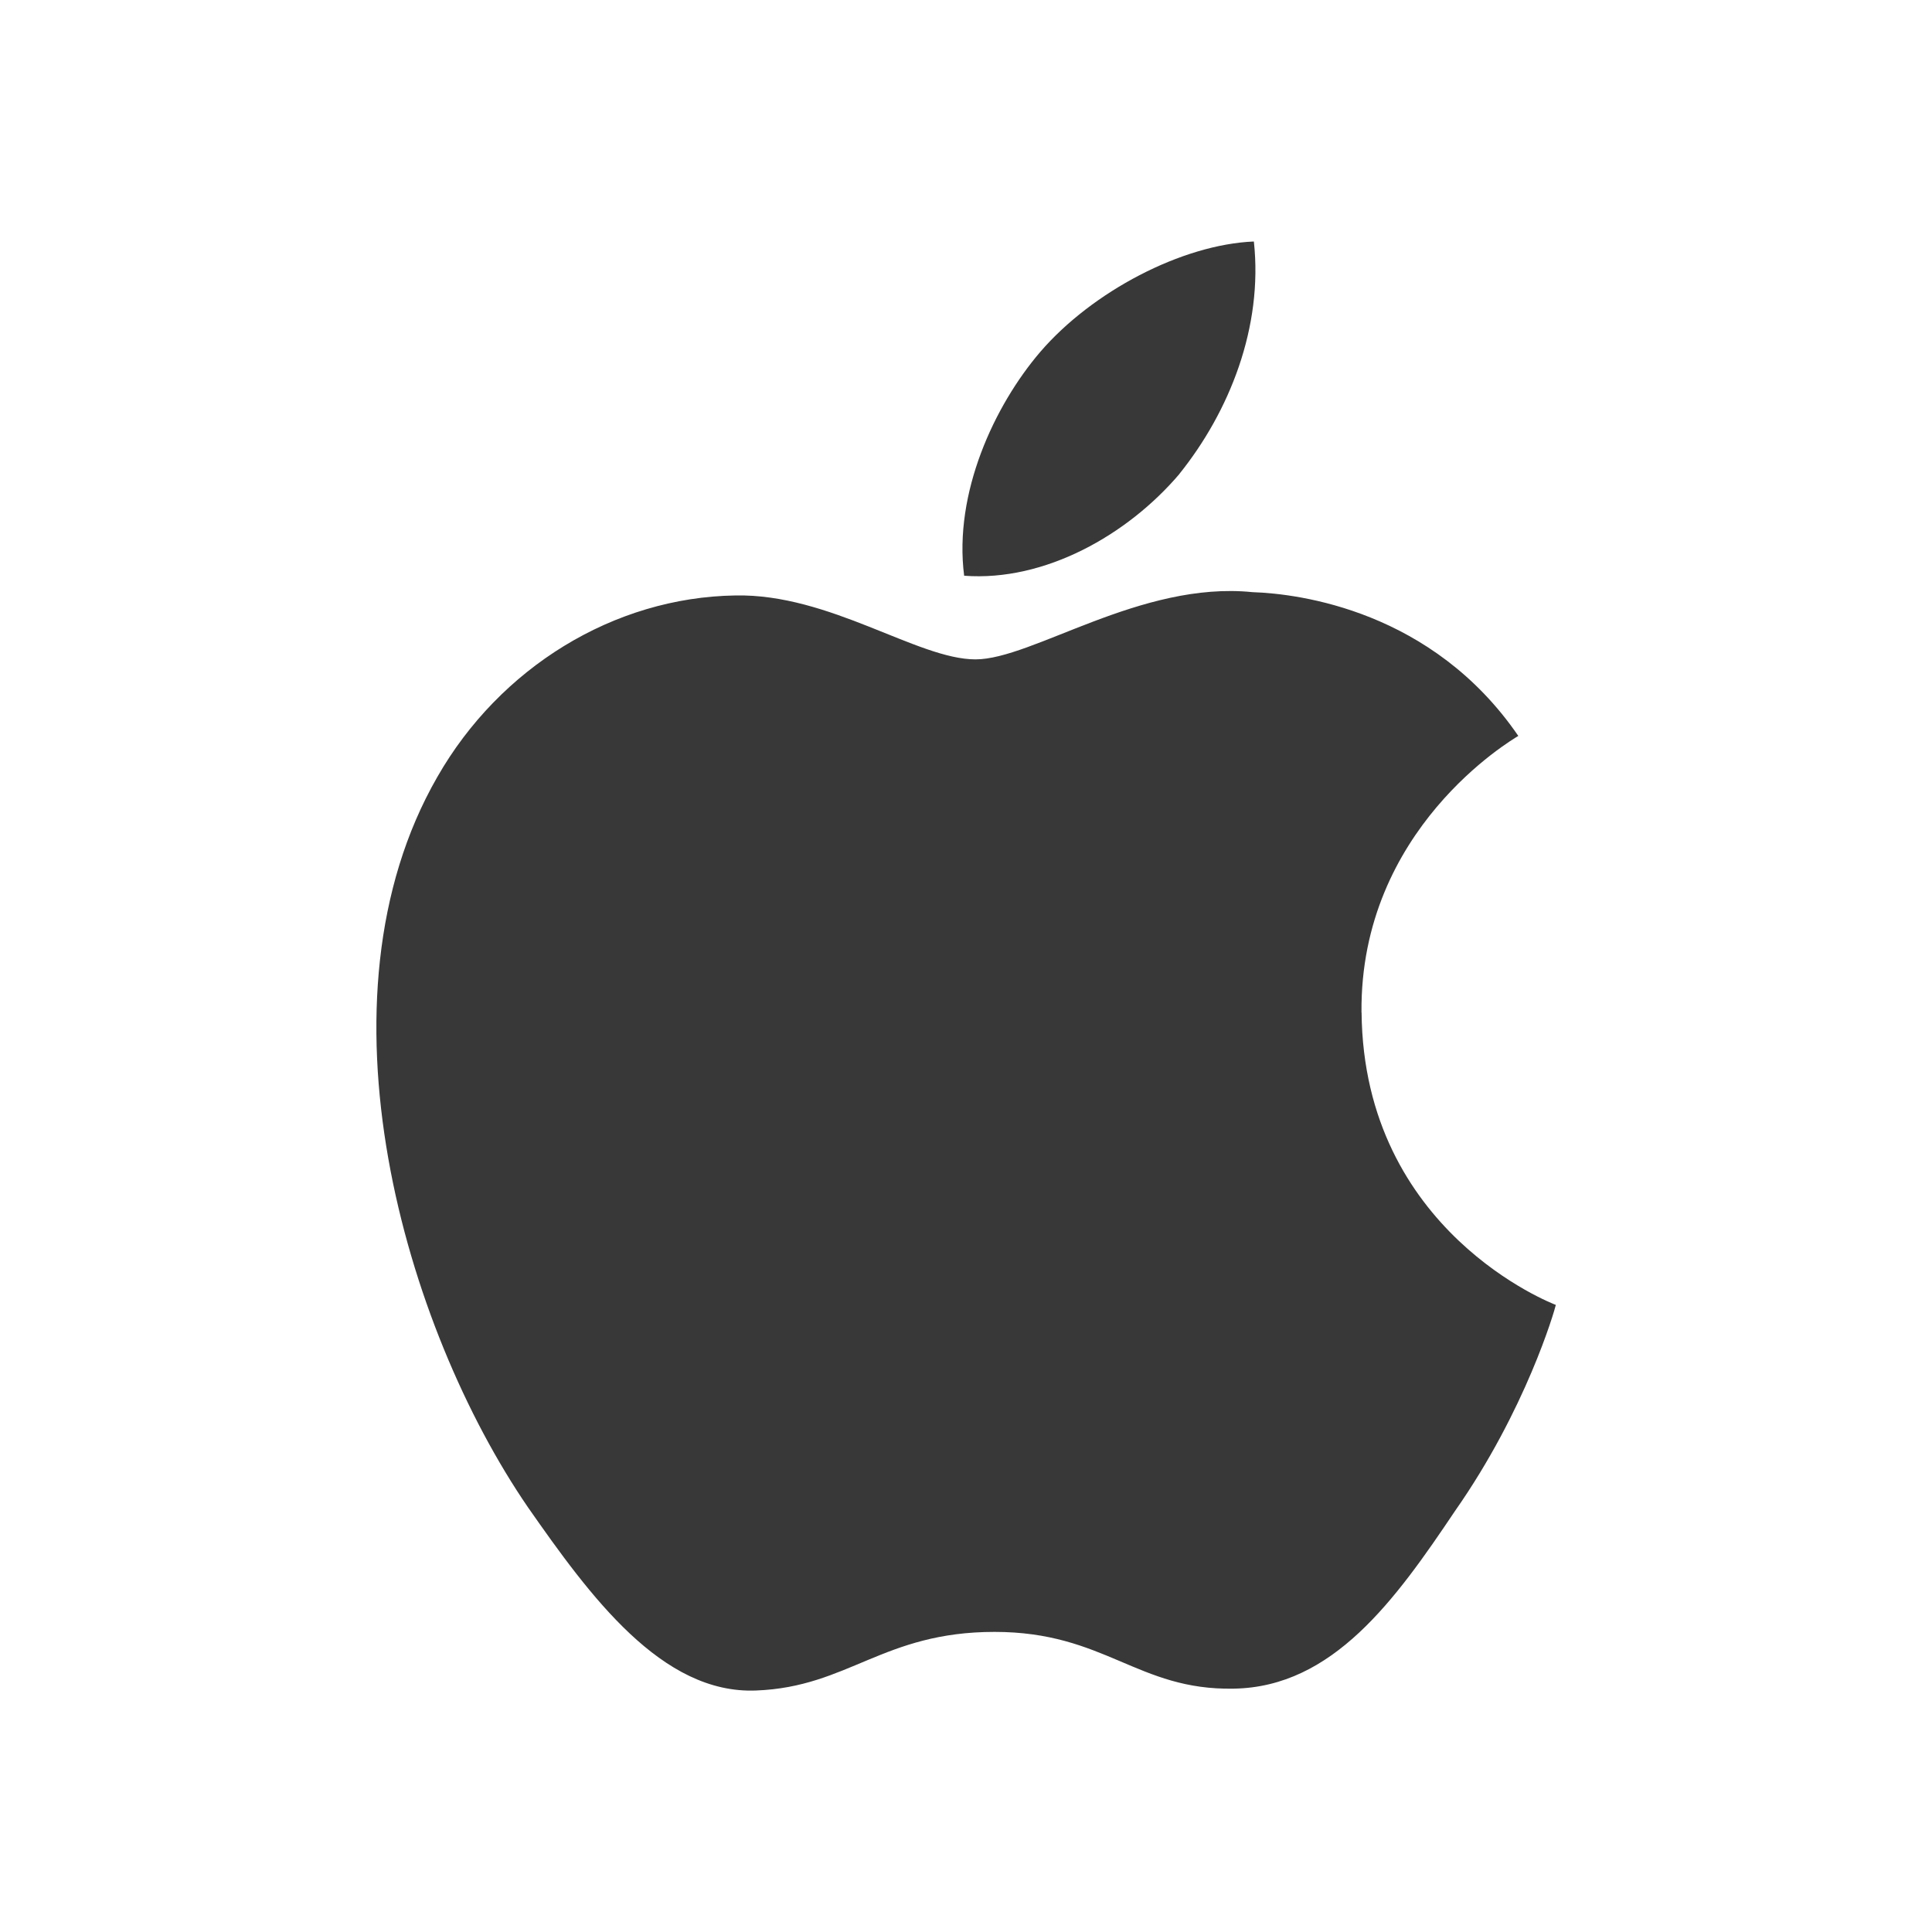
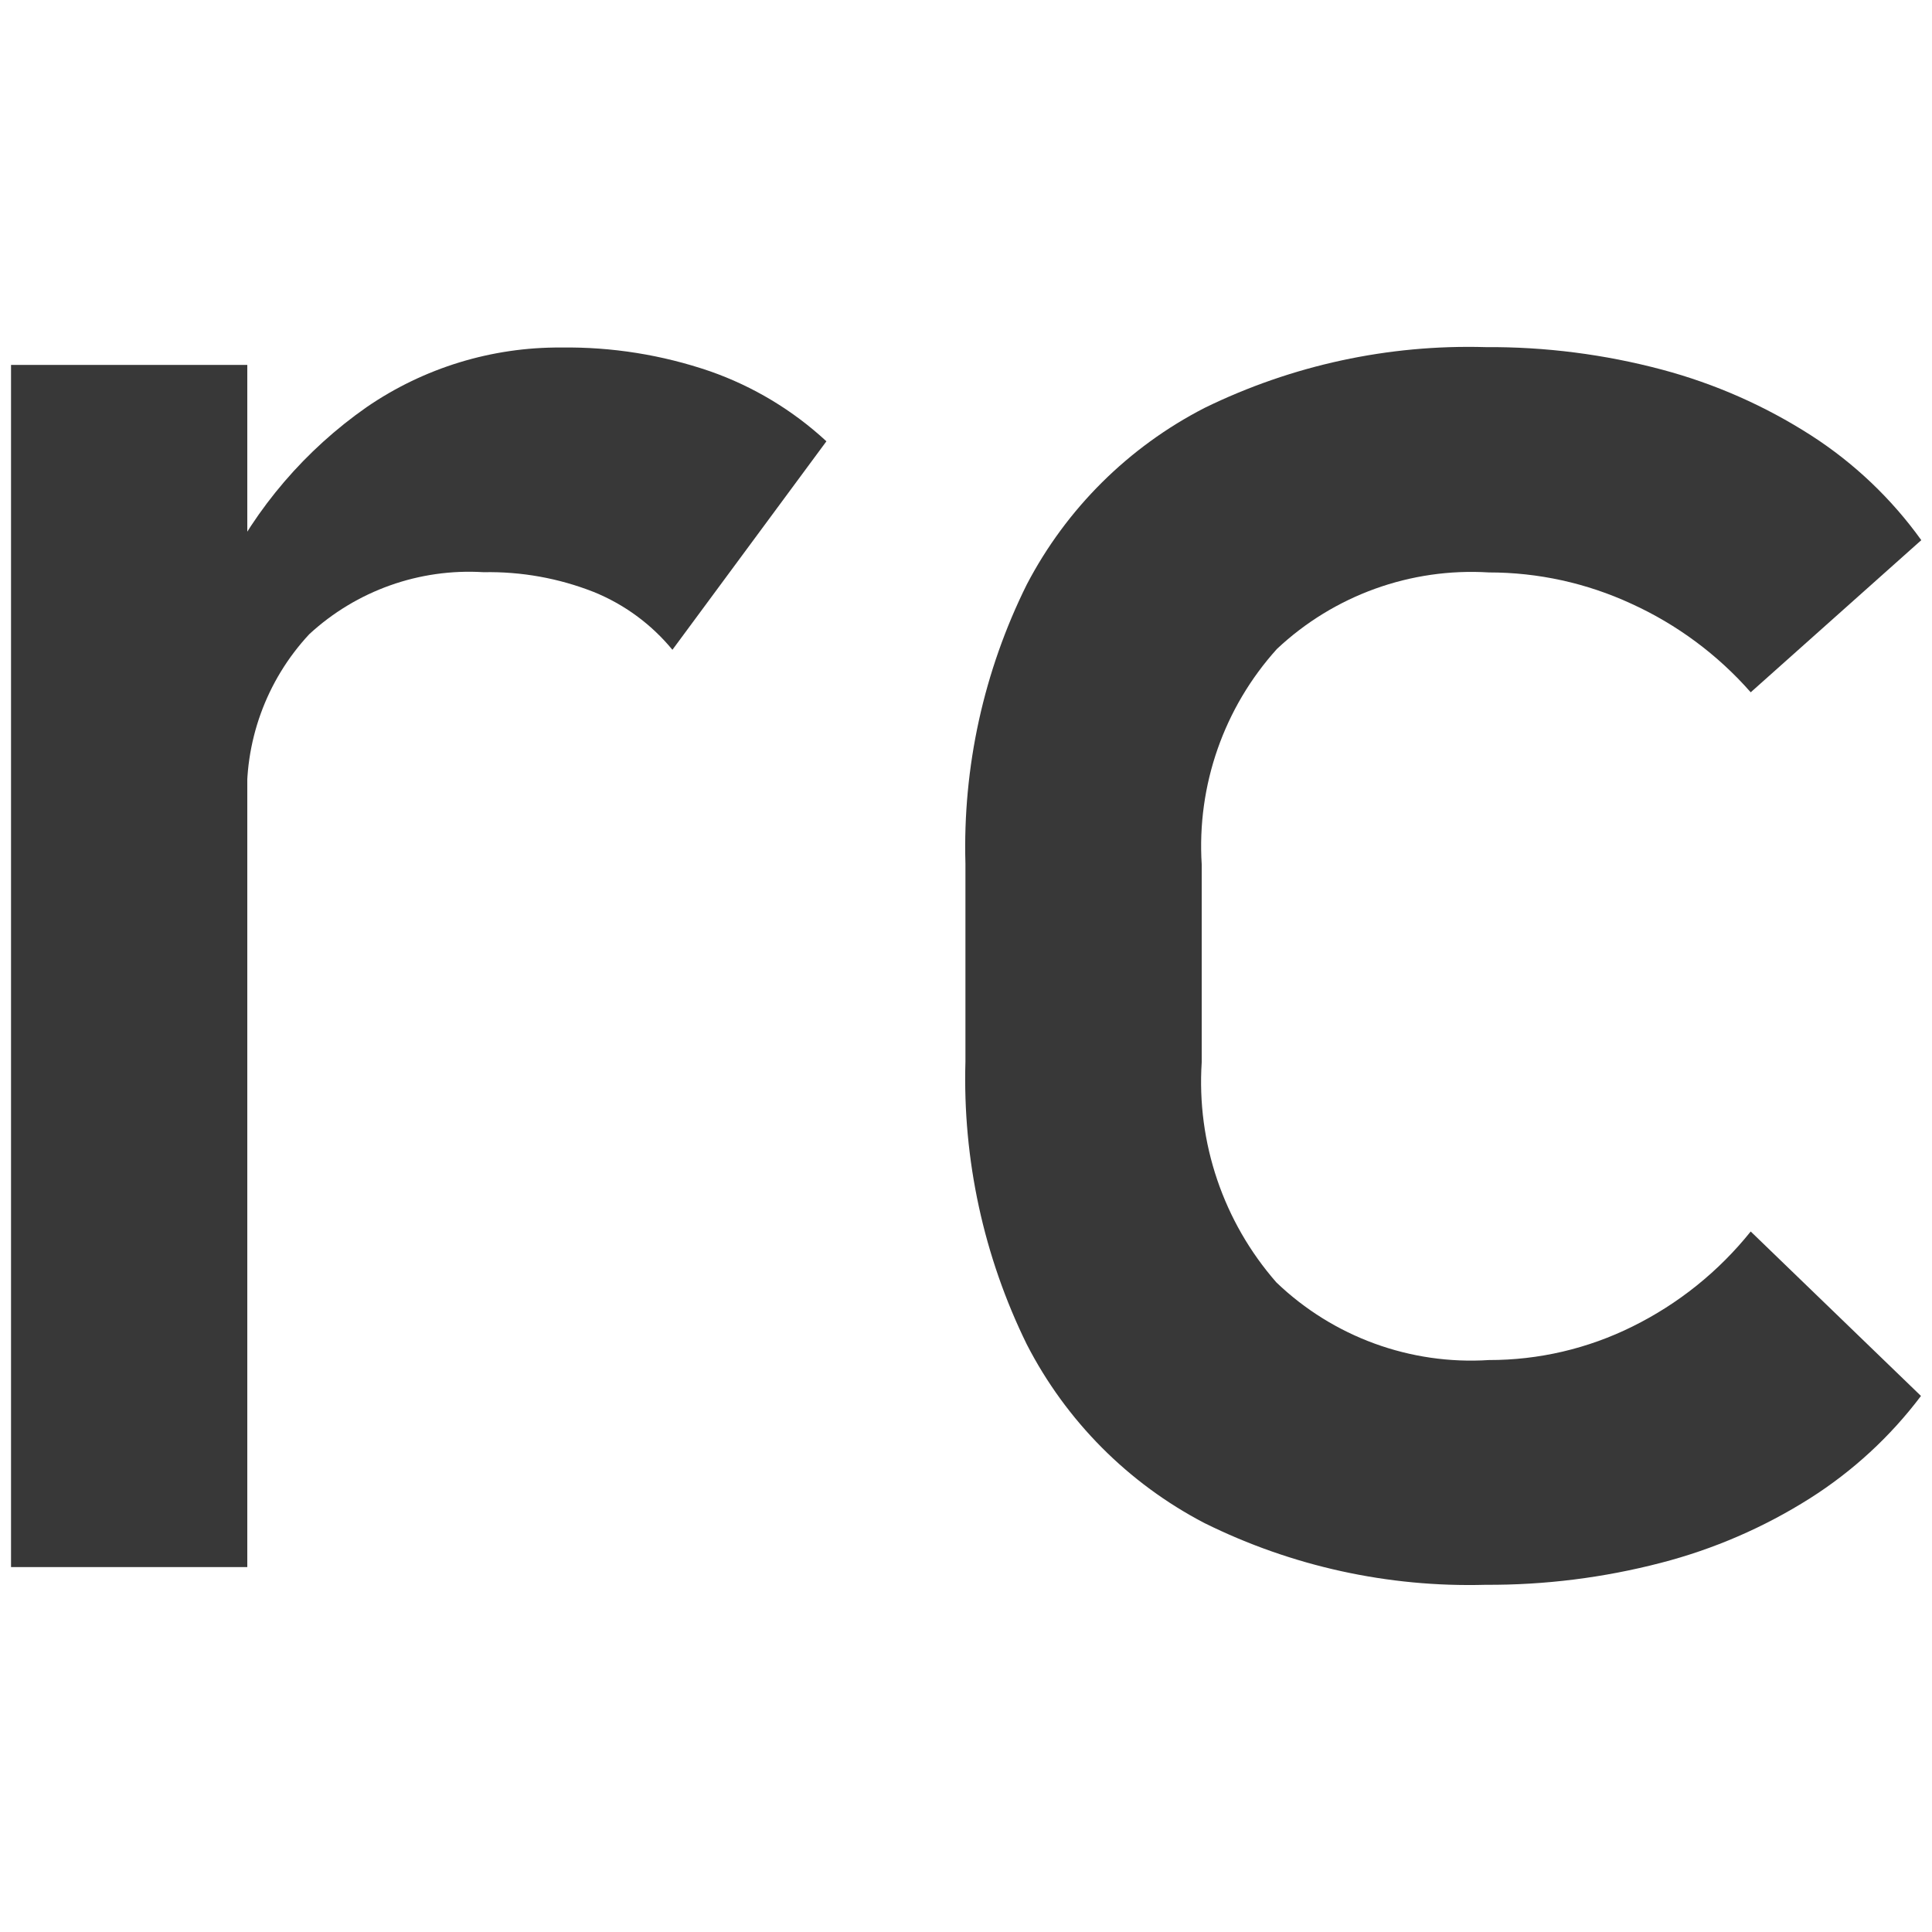
- <svg xmlns="http://www.w3.org/2000/svg" xmlns:ns1="http://www.openswatchbook.org/uri/2009/osb" width="24" height="24" id="svg11300" version="1.0" style="display:inline;enable-background:new">
-   <defs id="defs3">
-     <linearGradient id="selected_bg_color" ns1:paint="solid">
-       <stop style="stop-color:#5294e2;stop-opacity:1;" offset="0" id="stop4140" />
-     </linearGradient>
-   </defs>
-   <g style="display:inline" id="layer1" transform="translate(0,-276)">
-     <path d="m 14.65,281.888 c 0.621,-0.773 1.042,-1.823 0.926,-2.888 -0.894,0.037 -2.008,0.621 -2.654,1.372 -0.57,0.666 -1.077,1.754 -0.945,2.78 1.004,0.075 2.031,-0.508 2.674,-1.264 z m 2.263,6.688 c -0.021,-2.276 1.863,-3.382 1.948,-3.434 -1.066,-1.556 -2.719,-1.767 -3.301,-1.786 -1.389,-0.142 -2.734,0.835 -3.442,0.835 -0.721,-1e-4 -1.81,-0.818 -2.983,-0.794 -1.512,0.023 -2.927,0.898 -3.702,2.254 -1.595,2.771 -0.406,6.84 1.126,9.074 0.768,1.1 1.662,2.324 2.835,2.275 1.147,-0.044 1.575,-0.728 2.961,-0.728 1.372,0 1.774,0.728 2.971,0.705 1.232,-0.02 2.007,-1.102 2.748,-2.206 0.883,-1.26 1.239,-2.495 1.253,-2.561 -0.027,-0.01 -2.388,-0.908 -2.413,-3.633 z" style="display:inline;fill:#383838;fill-opacity:1;fill-rule:evenodd;stroke-width:0.2;enable-background:new" id="path121" />
+ <svg xmlns="http://www.w3.org/2000/svg" width="24" height="24" viewBox="0 0 24 24">
+   <g>
+     <path d="M.137,4.533H3.072V19.467H.137Zm7.237,2.82a3.548,3.548,0,0,0-1.367-.245,2.928,2.928,0,0,0-2.165.77,2.887,2.887,0,0,0-.77,2.136l-.3-2.877A5.489,5.489,0,0,1,4.554,5.058a4.216,4.216,0,0,1,2.417-.741,5.467,5.467,0,0,1,1.849.295,4.143,4.143,0,0,1,1.446.87L8.353,8.072A2.465,2.465,0,0,0,7.374,7.353Z" fill="#383838" />
+     <path d="M14.964,18.921A5.165,5.165,0,0,1,12.755,16.7a7.477,7.477,0,0,1-.762-3.511v-2.46a7.325,7.325,0,0,1,.762-3.468,5.142,5.142,0,0,1,2.209-2.194,7.46,7.46,0,0,1,3.489-.755,8.31,8.31,0,0,1,2.194.28A6.548,6.548,0,0,1,22.5,5.41a5.047,5.047,0,0,1,1.367,1.3L21.748,8.6A4.4,4.4,0,0,0,20.266,7.5a4.208,4.208,0,0,0-1.77-.389,3.53,3.53,0,0,0-2.633.95,3.653,3.653,0,0,0-.935,2.676v2.46a3.782,3.782,0,0,0,.928,2.734,3.493,3.493,0,0,0,2.64.964,3.994,3.994,0,0,0,1.784-.417,4.349,4.349,0,0,0,1.468-1.18l2.115,2.043a5.242,5.242,0,0,1-1.381,1.273,6.508,6.508,0,0,1-1.849.8,8.472,8.472,0,0,1-2.18.273A7.4,7.4,0,0,1,14.964,18.921Z" fill="#383838" />
  </g>
</svg>
